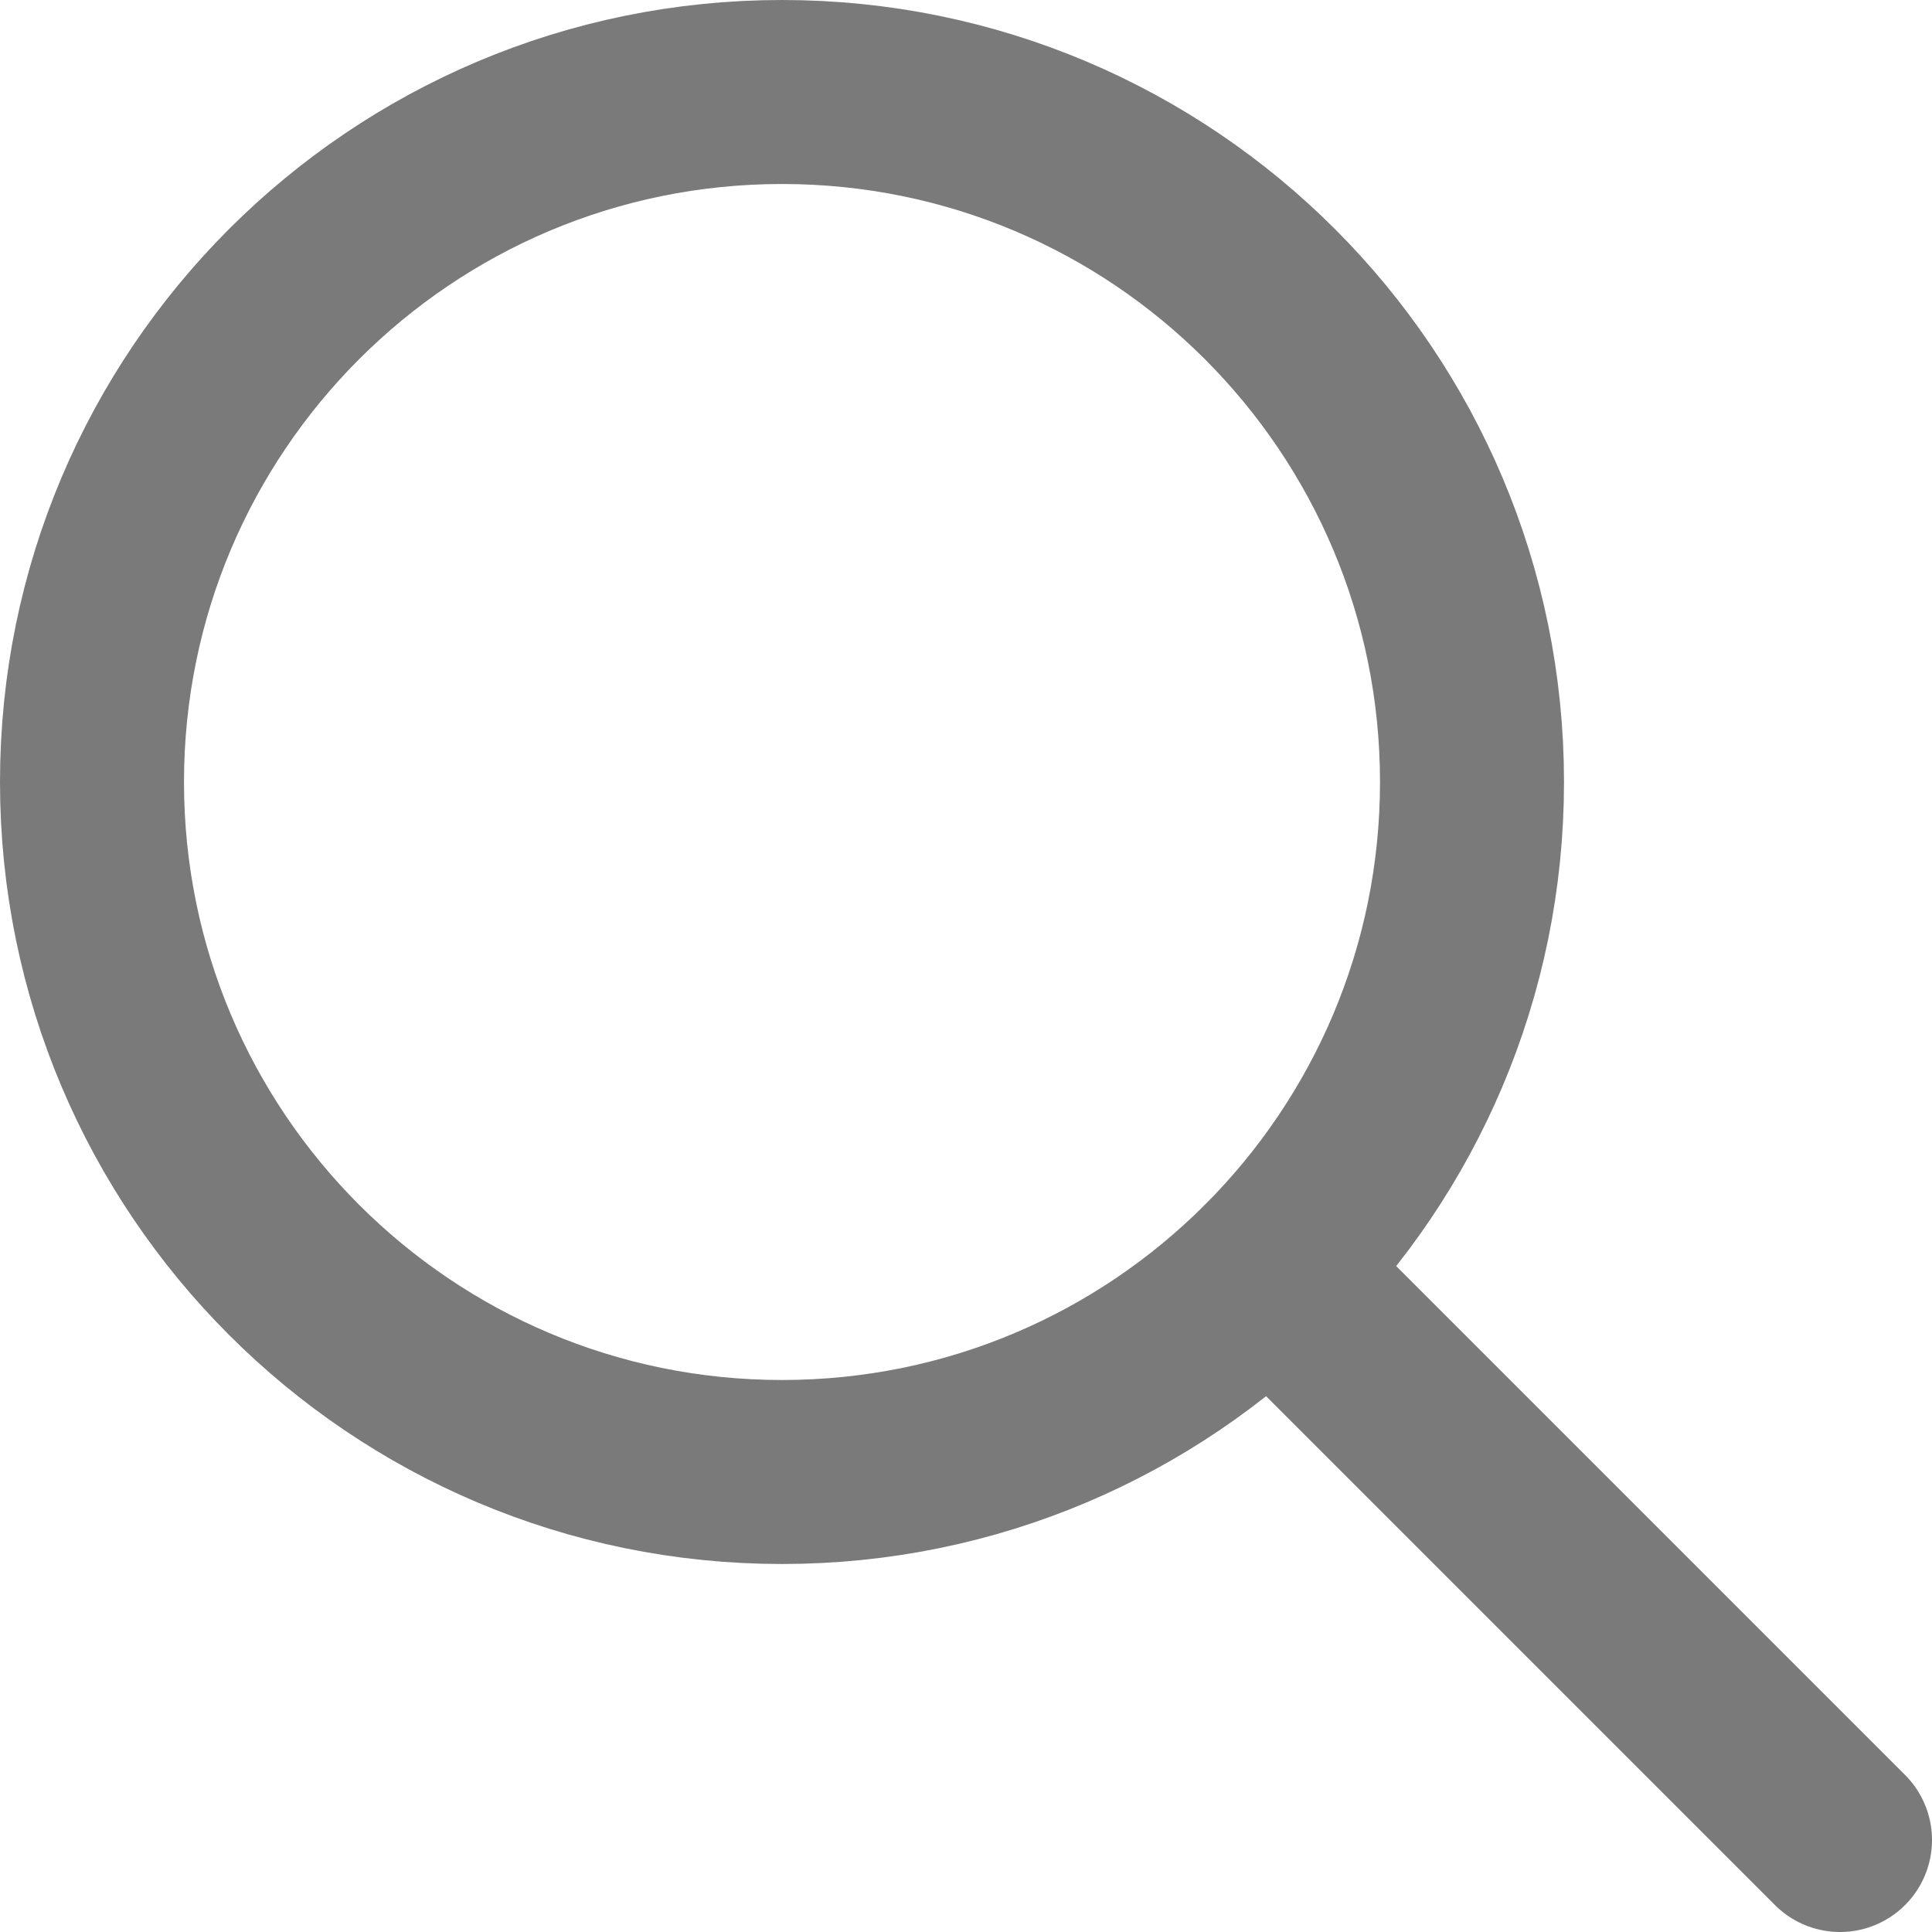
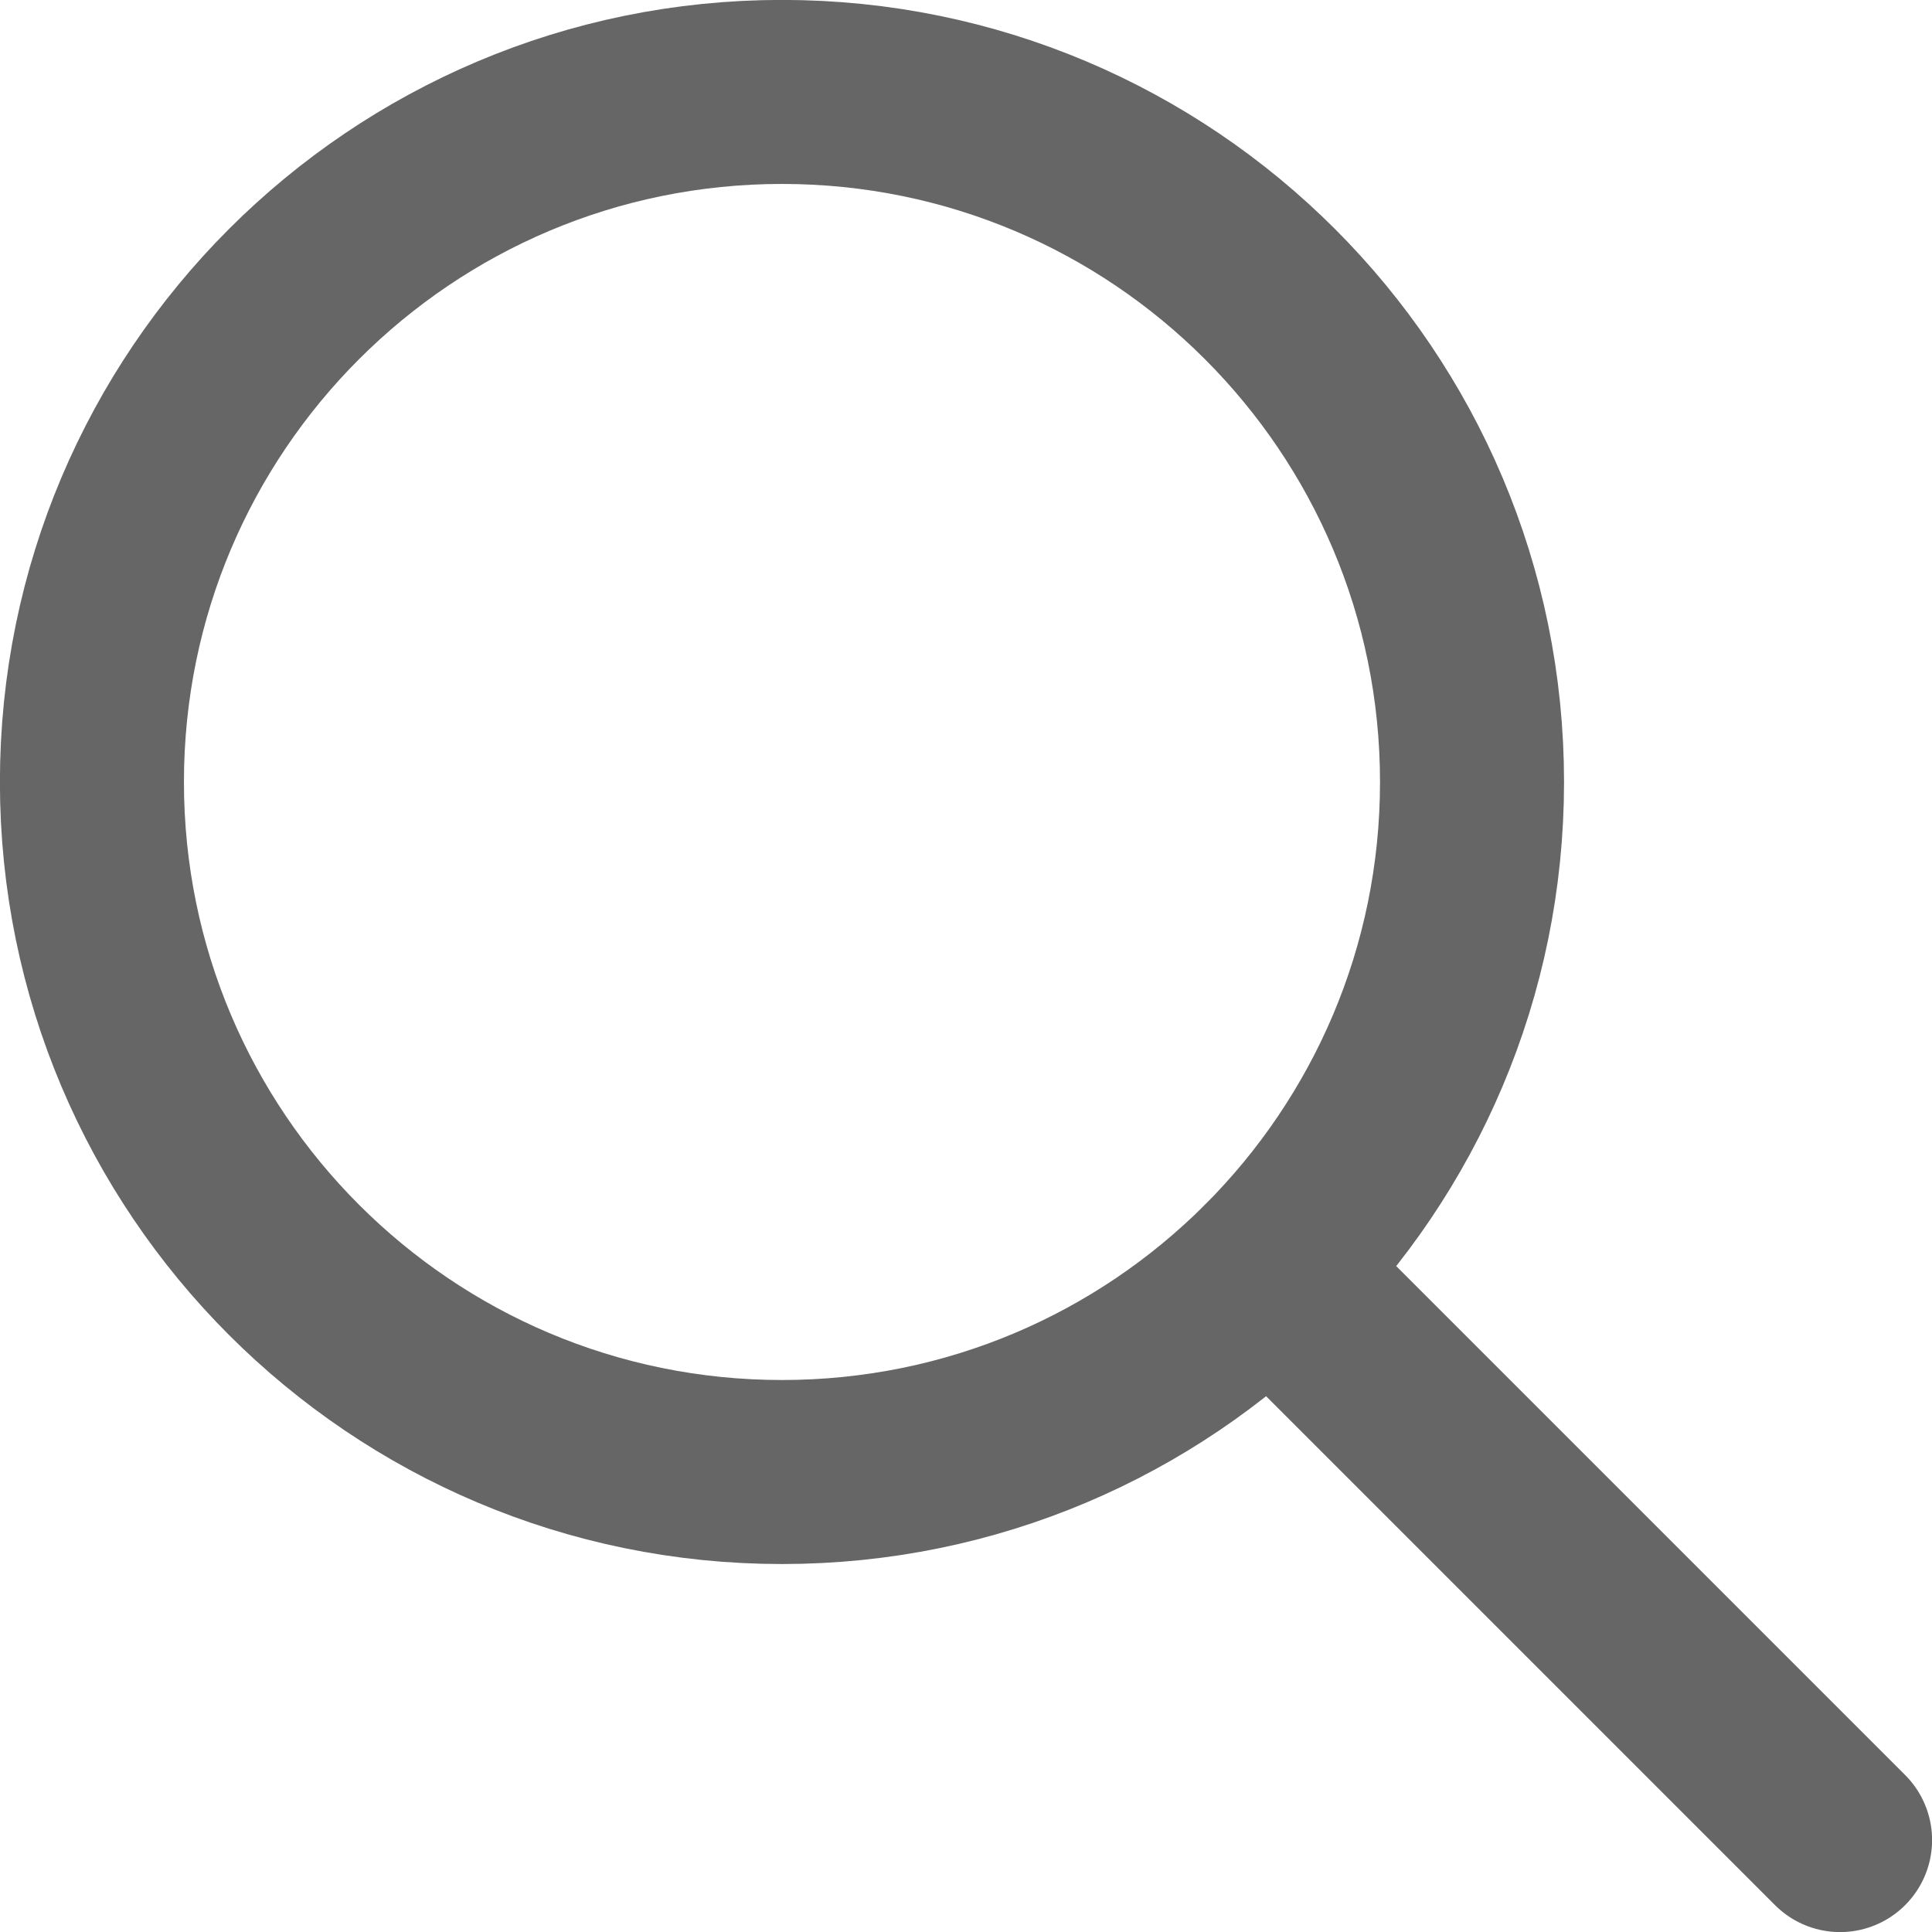
- <svg xmlns="http://www.w3.org/2000/svg" preserveAspectRatio="none" overflow="visible" style="display: block;" width="10.5" height="10.5" viewBox="0 0 10.5 10.5" fill="none">
+ <svg xmlns="http://www.w3.org/2000/svg" preserveAspectRatio="none" overflow="visible" style="display: block;" width="12" height="12" viewBox="0 0 12 12" fill="none">
  <g id="Group">
-     <path id="Vector" d="M6.902 6.902L10 10" stroke="#7A7A7A" stroke-linecap="round" stroke-linejoin="round" />
-     <path id="Vector_2" d="M4.25 8C6.321 8 8 6.321 8 4.25C8 2.179 6.321 0.5 4.25 0.5C2.179 0.5 0.5 2.179 0.5 4.25C0.5 6.321 2.179 8 4.25 8Z" stroke="#7A7A7A" stroke-linecap="round" stroke-linejoin="round" />
+     <path id="Vector" d="M7.888 7.888L11.429 11.429" stroke="#666666" stroke-width="1.143" stroke-linecap="round" stroke-linejoin="round" />
+     <path id="Vector_2" d="M4.857 9.143C7.224 9.143 9.143 7.224 9.143 4.857C9.143 2.49 7.224 0.571 4.857 0.571C2.49 0.571 0.571 2.49 0.571 4.857C0.571 7.224 2.49 9.143 4.857 9.143Z" stroke="#666666" stroke-width="1.143" stroke-linecap="round" stroke-linejoin="round" />
  </g>
</svg>
